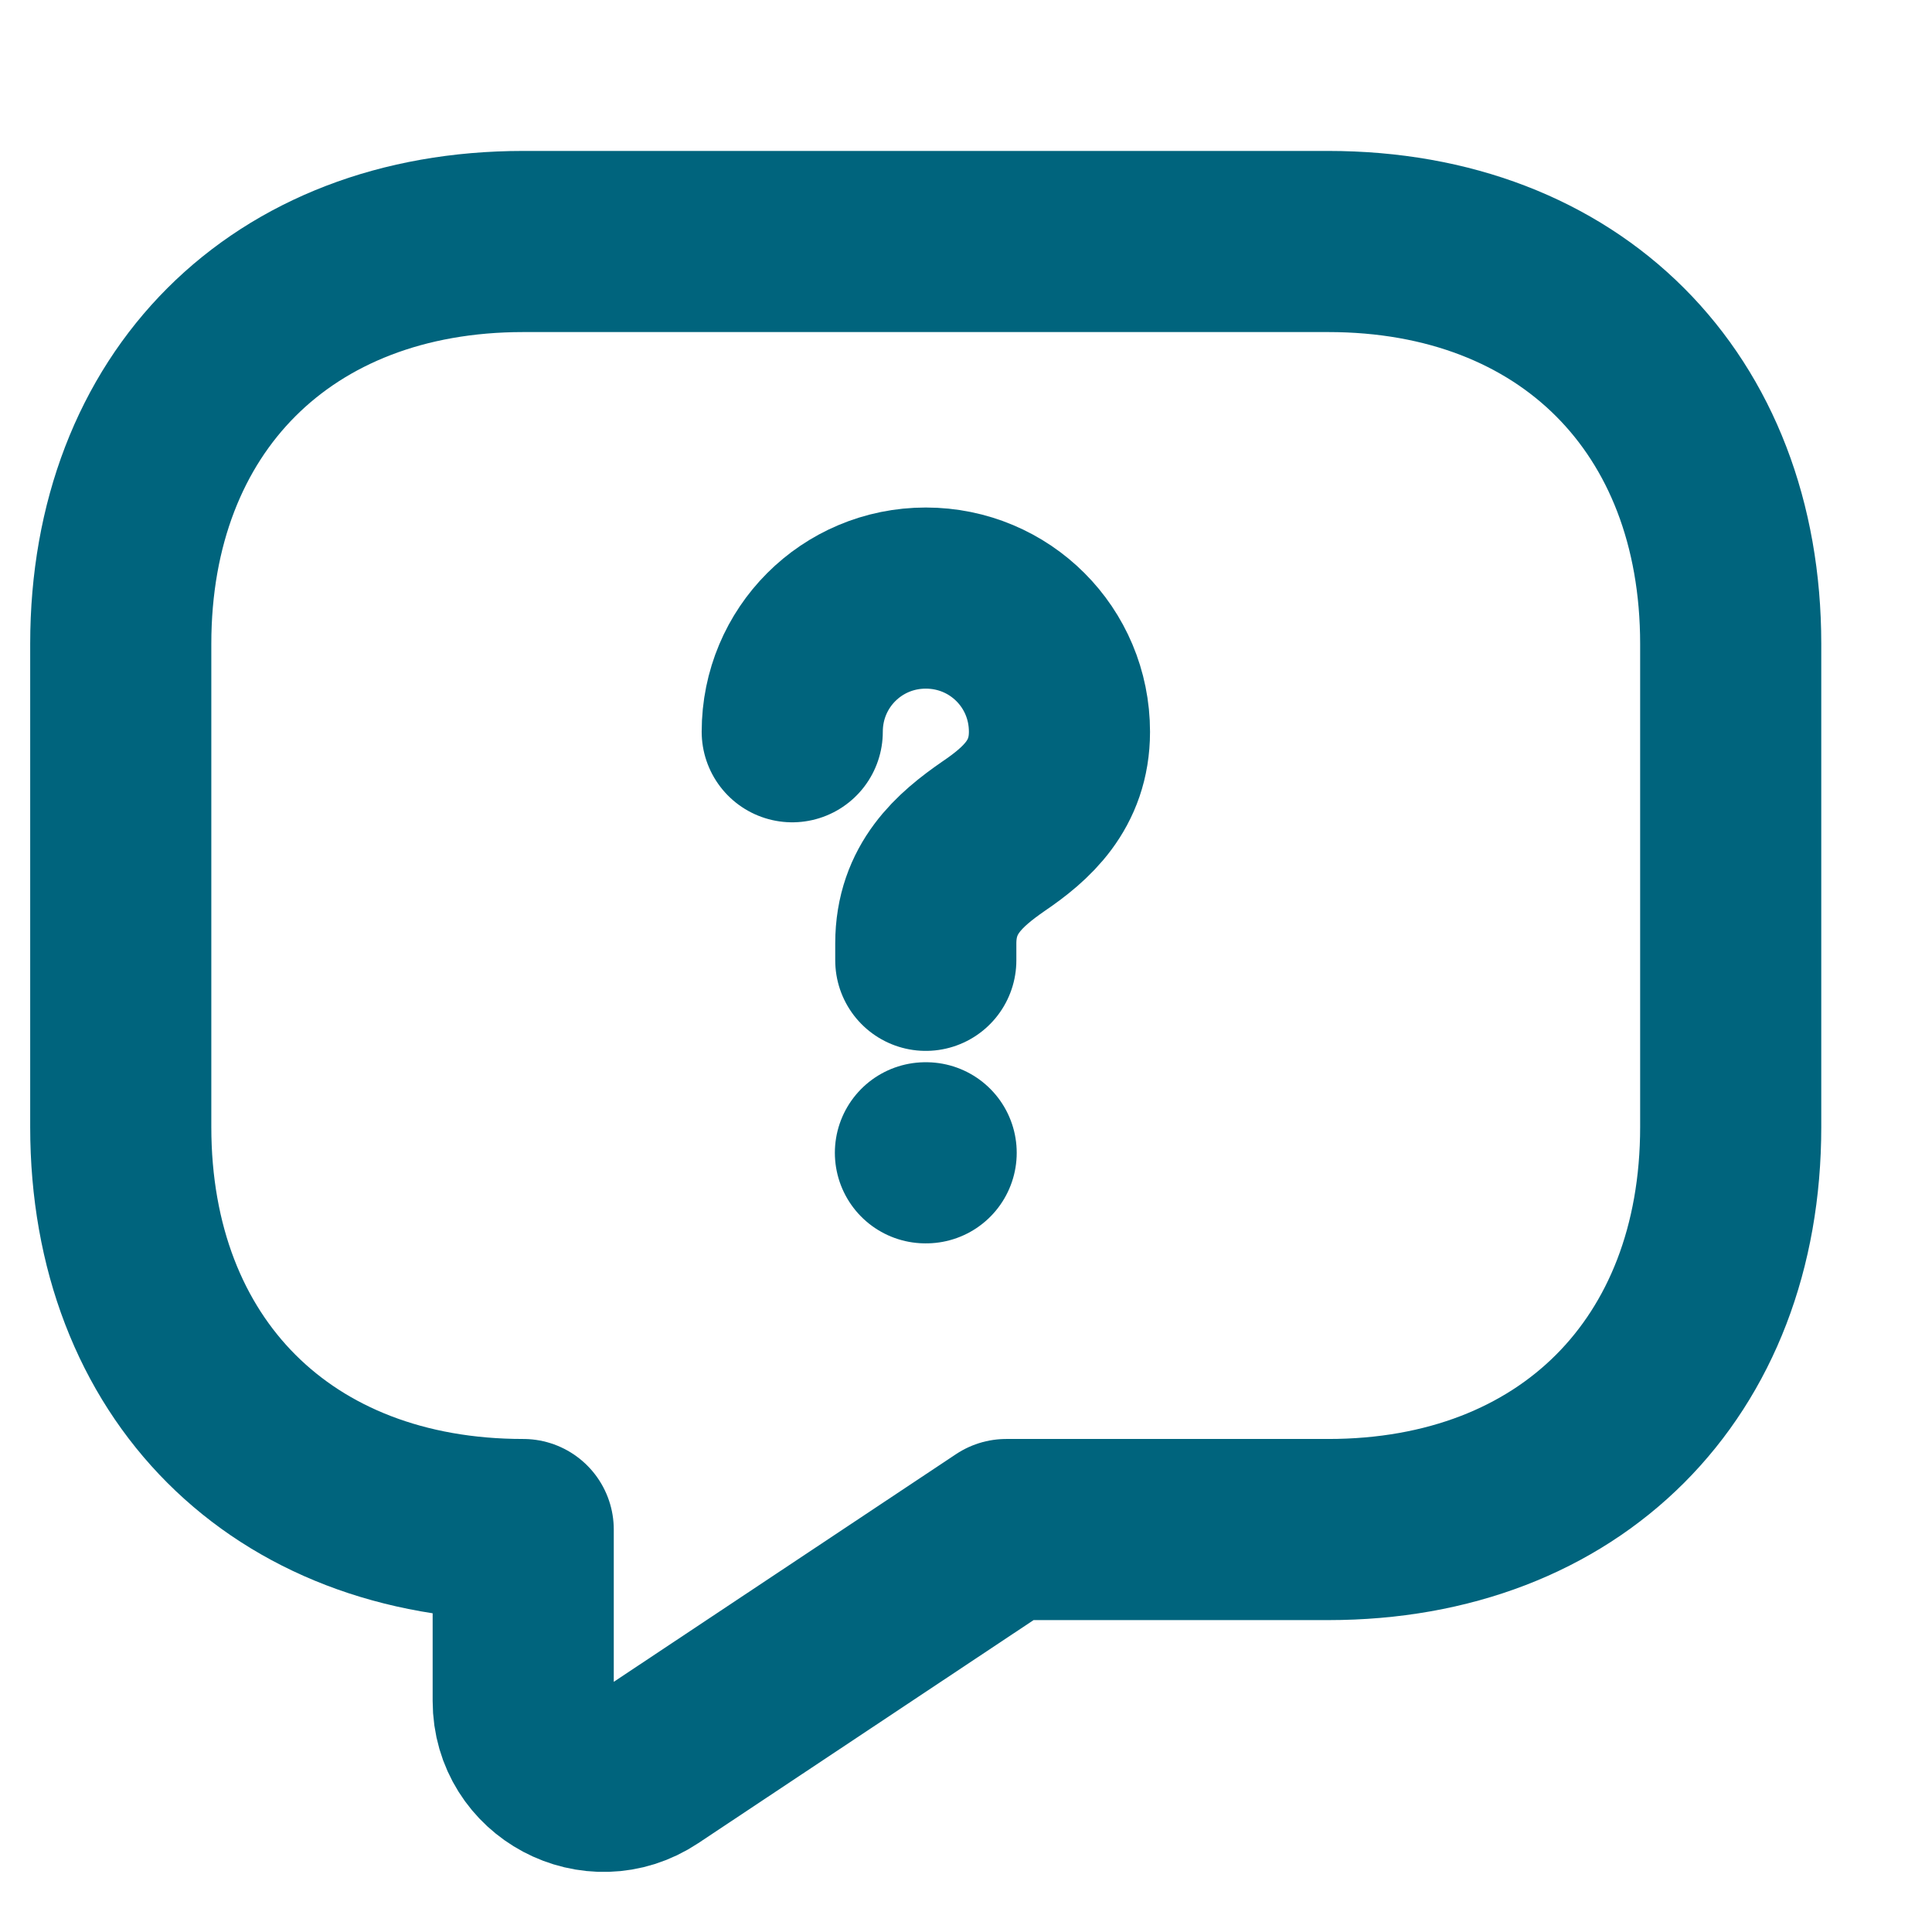
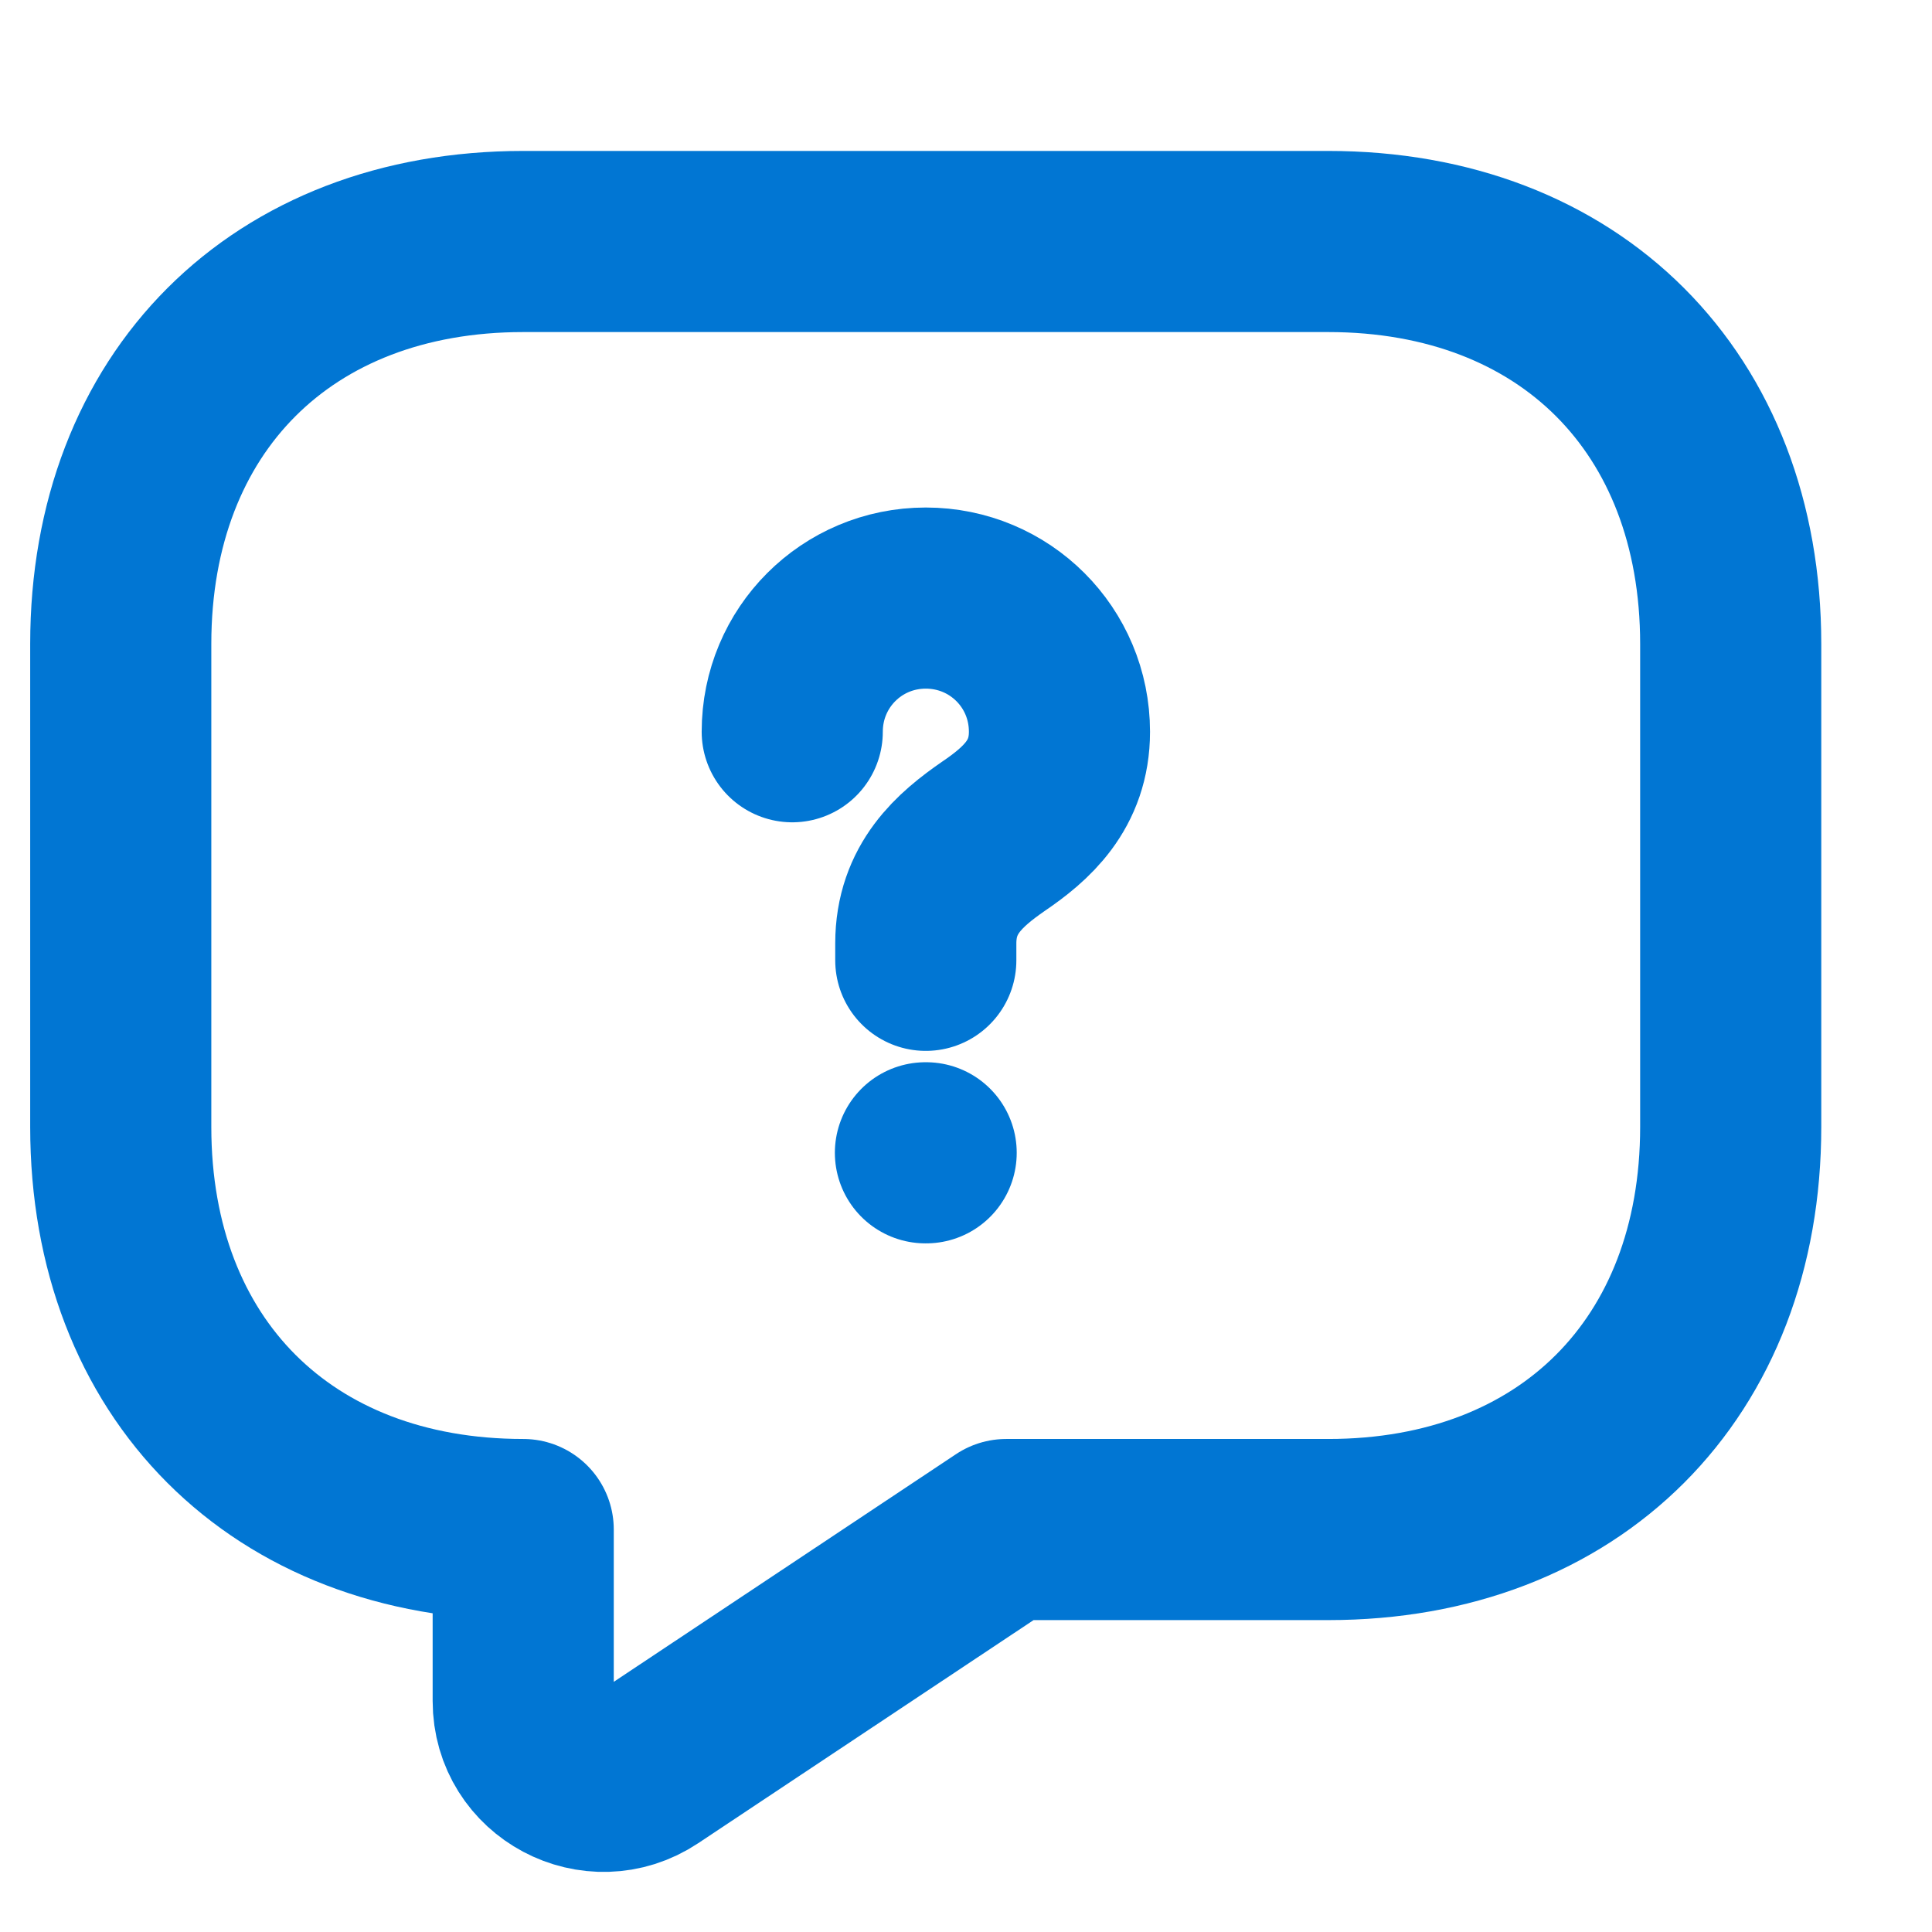
<svg xmlns="http://www.w3.org/2000/svg" width="16" height="16" viewBox="0 0 16 16" fill="none">
-   <path d="M11 12.667H8.333L5.367 14.64C4.927 14.933 4.333 14.62 4.333 14.087V12.667C2.333 12.667 1 11.333 1 9.333V5.333C1 3.333 2.333 2 4.333 2H11C13 2 14.333 3.333 14.333 5.333V9.333C14.333 11.333 13 12.667 11 12.667Z" stroke="#00647D" stroke-width="1.5" stroke-miterlimit="10" stroke-linecap="round" stroke-linejoin="round" />
-   <path d="M7.667 7.953V7.813C7.667 7.36 7.947 7.12 8.227 6.926C8.501 6.74 8.774 6.5 8.774 6.06C8.774 5.446 8.281 4.953 7.667 4.953C7.054 4.953 6.561 5.446 6.561 6.06" stroke="#00647D" stroke-width="1.5" stroke-linecap="round" stroke-linejoin="round" />
-   <path d="M7.664 9.547H7.67" stroke="#00647D" stroke-width="1.5" stroke-linecap="round" stroke-linejoin="round" />
+   <path d="M11 12.667H8.333L5.367 14.64C4.927 14.933 4.333 14.62 4.333 14.087V12.667C2.333 12.667 1 11.333 1 9.333V5.333C1 3.333 2.333 2 4.333 2H11C13 2 14.333 3.333 14.333 5.333V9.333C14.333 11.333 13 12.667 11 12.667Z" stroke="#0176D3" stroke-width="1.5" stroke-miterlimit="10" stroke-linecap="round" stroke-linejoin="round" />
+   <path d="M7.667 7.953V7.813C7.667 7.36 7.947 7.12 8.227 6.926C8.501 6.74 8.774 6.5 8.774 6.06C8.774 5.446 8.281 4.953 7.667 4.953C7.054 4.953 6.561 5.446 6.561 6.06" stroke="#0176D3" stroke-width="1.5" stroke-linecap="round" stroke-linejoin="round" />
+   <path d="M7.664 9.547H7.67" stroke="#0176D3" stroke-width="1.5" stroke-linecap="round" stroke-linejoin="round" />
</svg>
